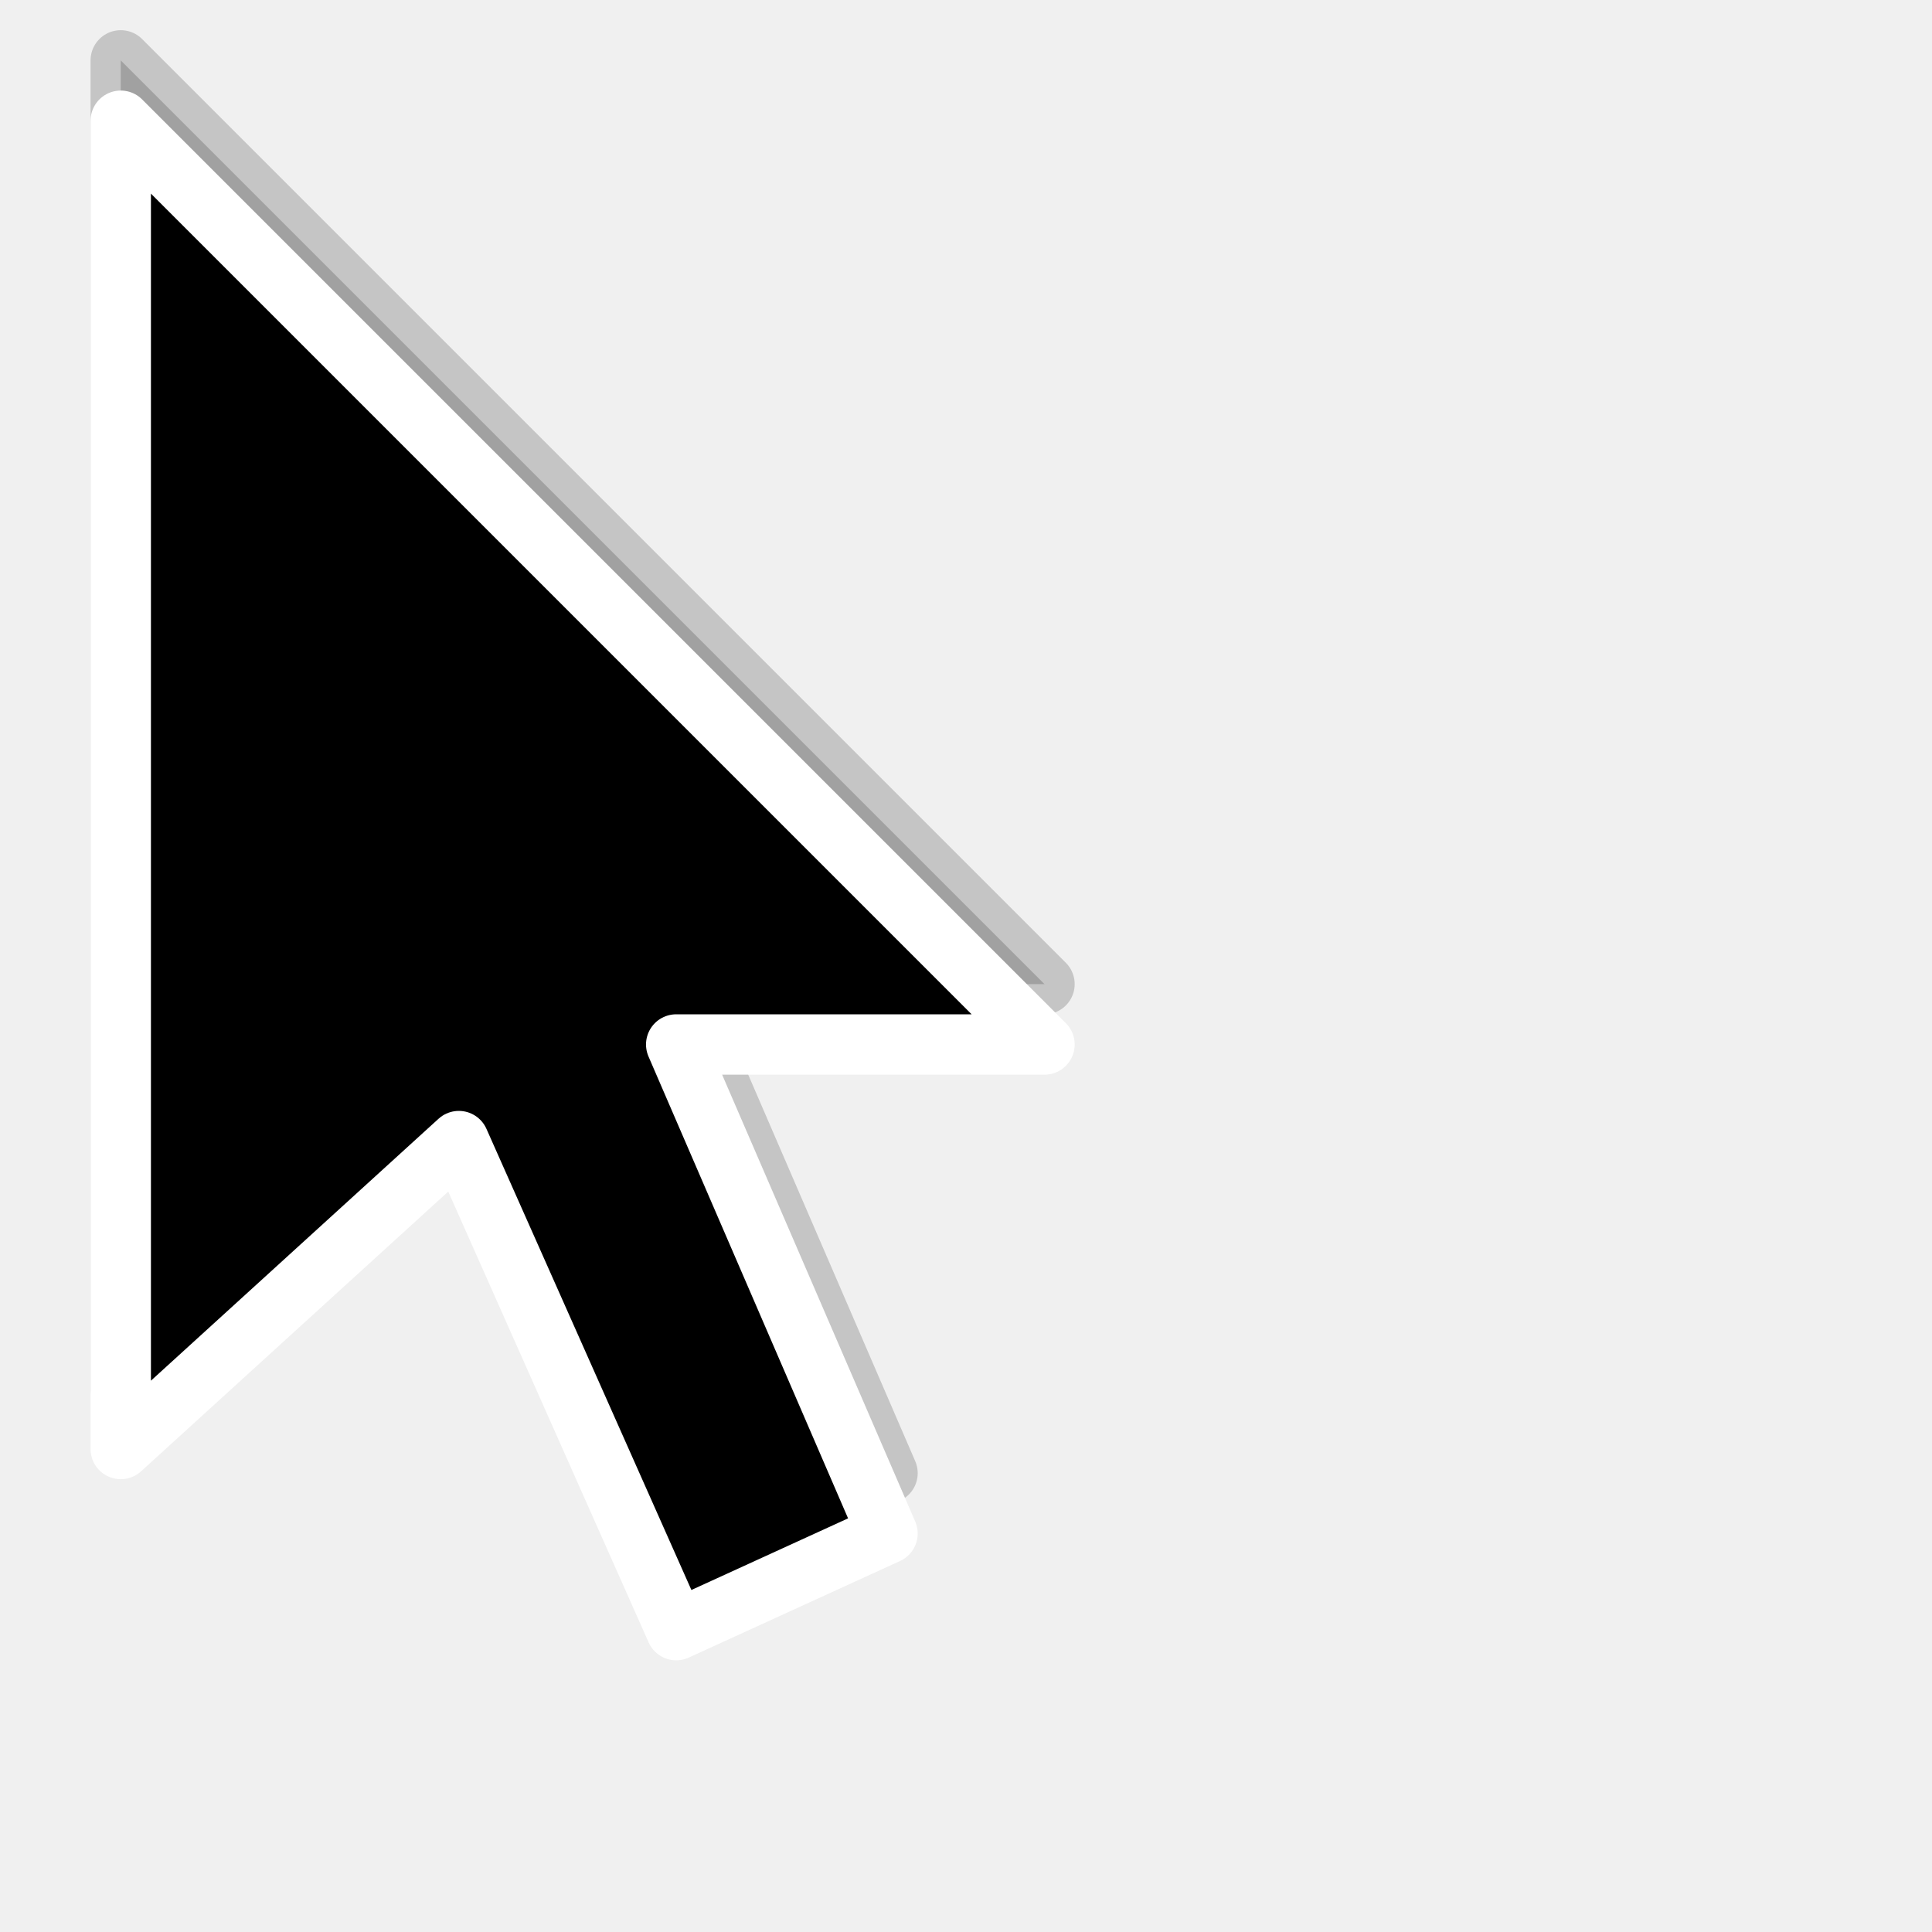
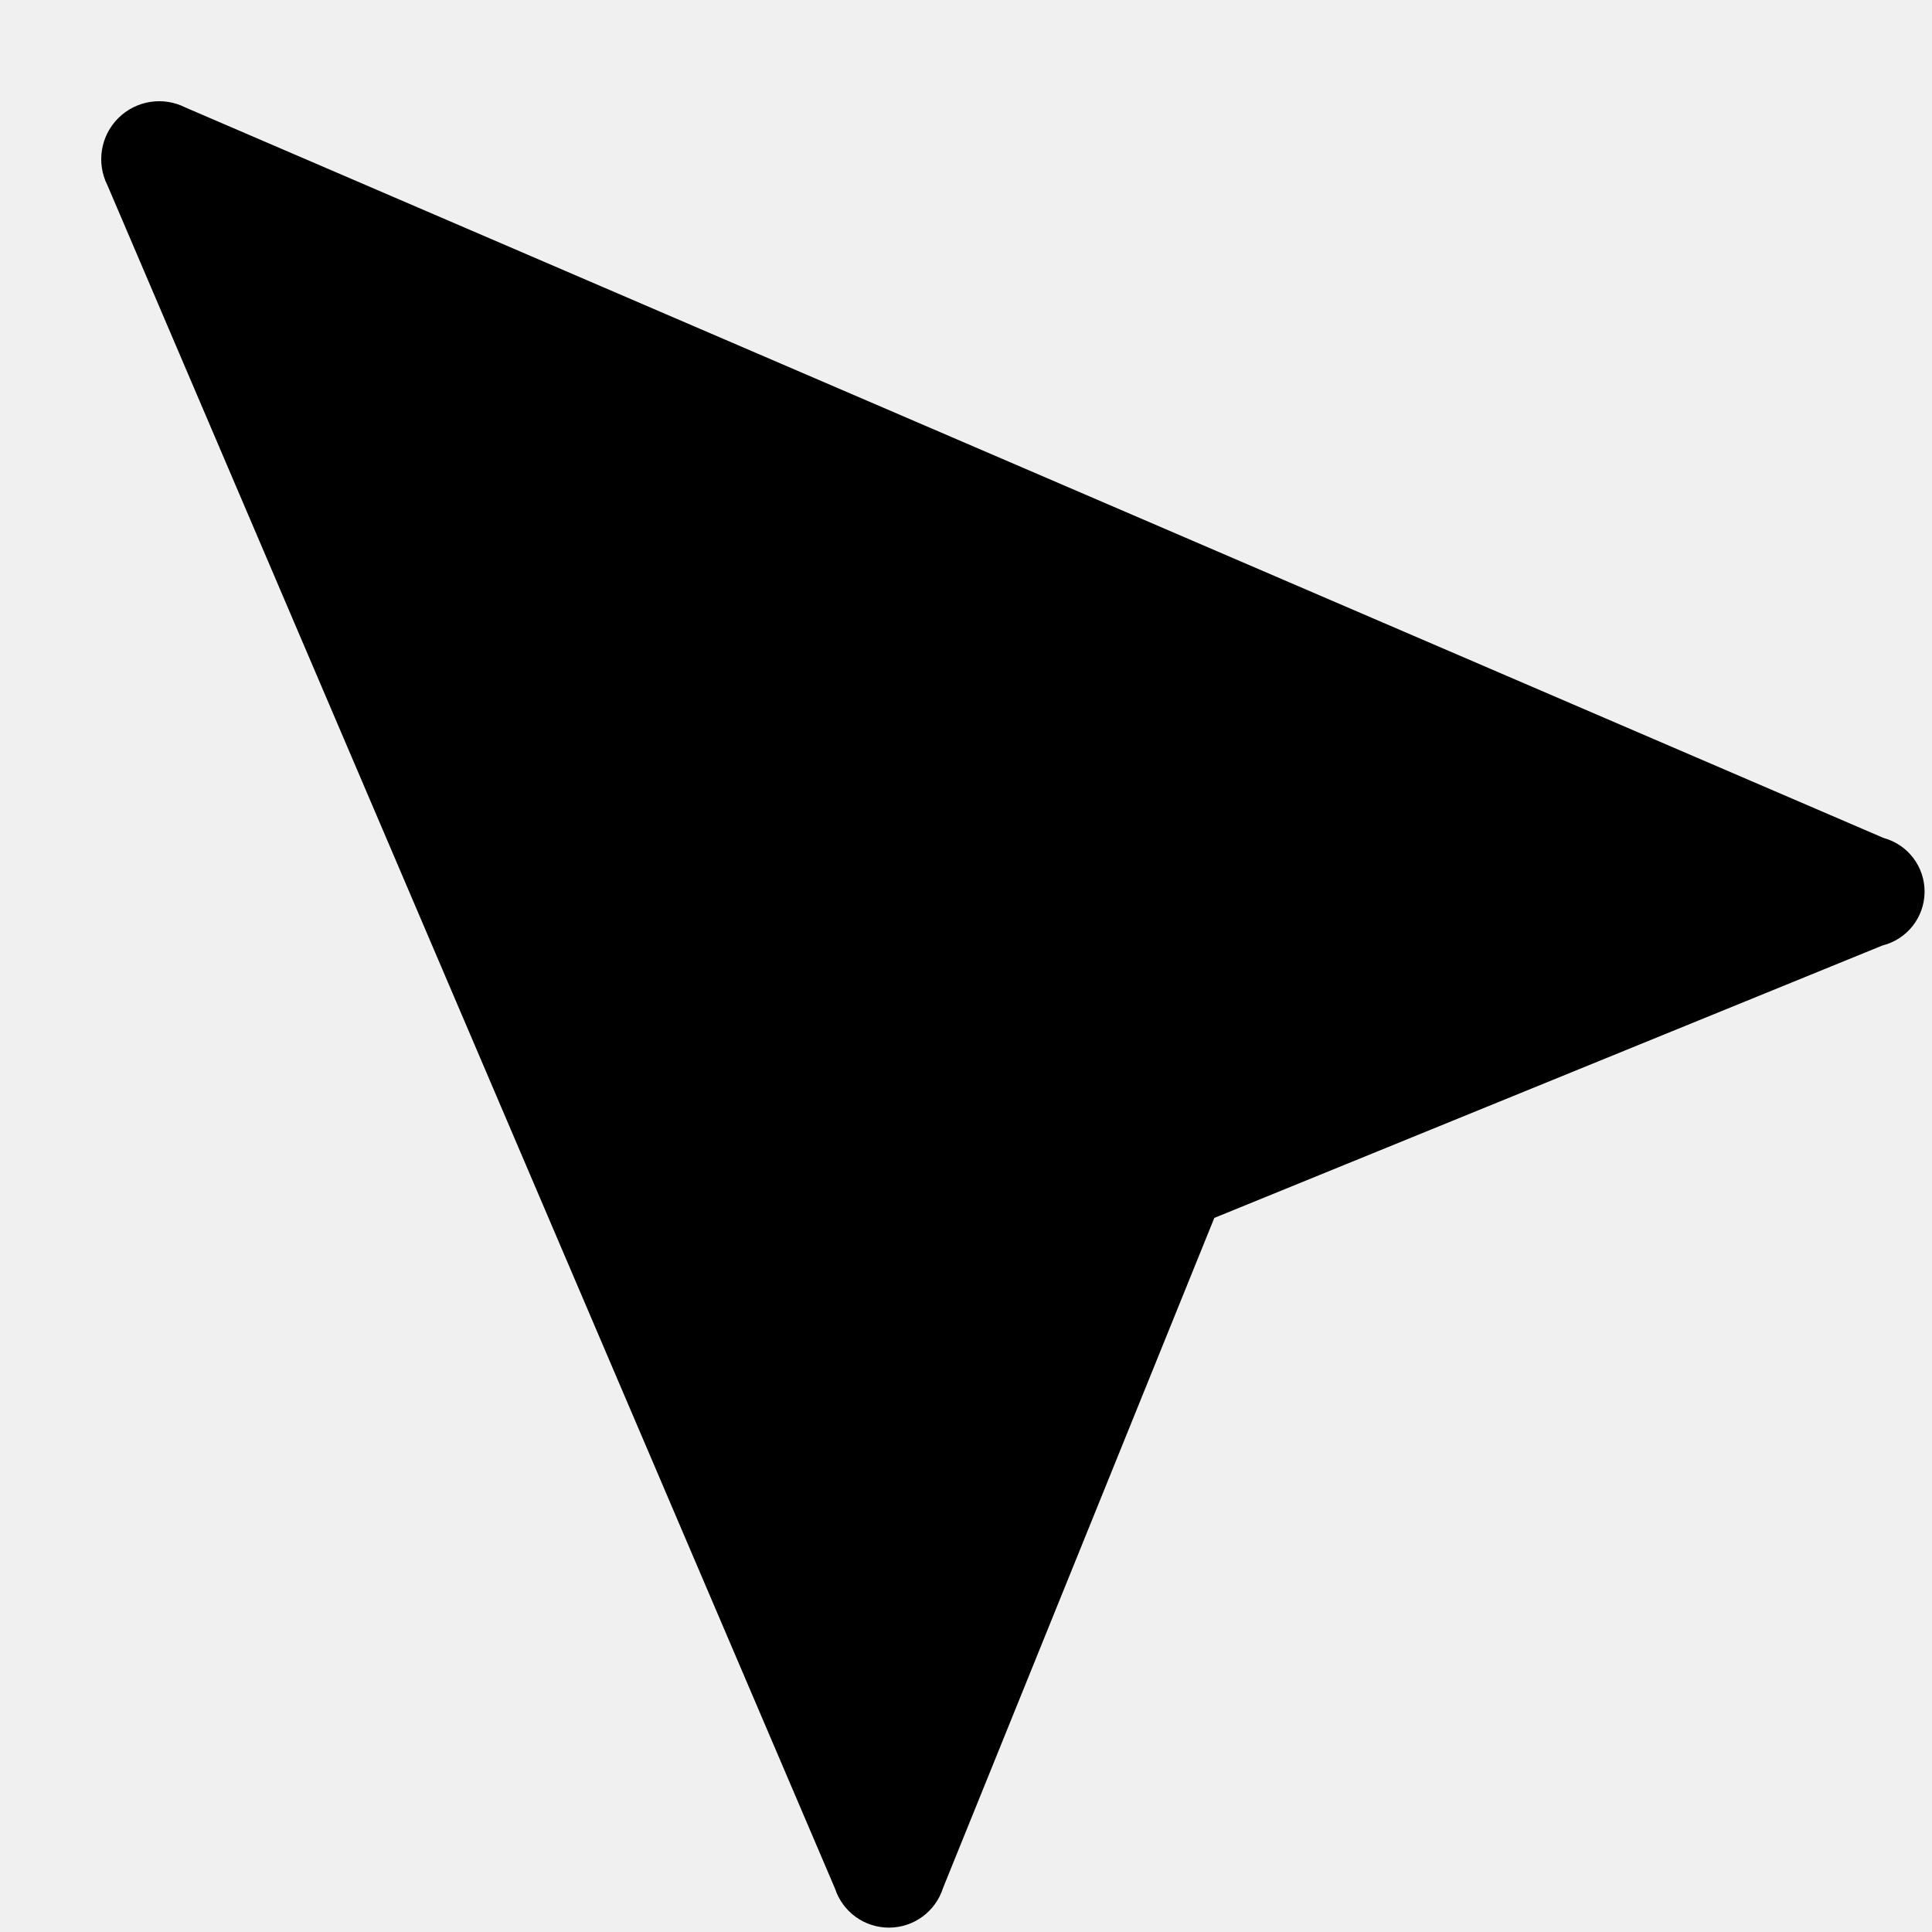
<svg xmlns="http://www.w3.org/2000/svg" width="32" height="32" viewBox="0 0 32 32">
-   <g transform="translate(0,-1)" fill="none" stroke="rgba(0,0,0,0.18)" stroke-width="1" stroke-linecap="round" stroke-linejoin="round">
-     <path d="M2 2 L2 24 L7.6 18.9 L11.2 27 L14.7 25.4 L11.2 17.3 L17.3 17.3 Z" fill="rgba(0,0,0,0.18)" stroke="rgba(0,0,0,0.18)" stroke-width="1" />
-   </g>
-   <g fill="none" stroke-linecap="round" stroke-linejoin="round">
-     <path d="M2 2 L2 24 L7.6 18.9 L11.2 27 L14.7 25.4 L11.2 17.3 L17.3 17.3 Z" fill="#000000" stroke="#ffffff" stroke-width="1" />
-   </g>
+   <path d="M3.07 1.78 A0.96 0.96 0 0 0 1.78 3.07 L13.83 31.28 A0.94 0.94 0 0 0 15.62 31.27 L20.13 20.13 A0.12 0.12 0 0 1 20.07 20.19 L31.18 15.66 A0.92 0.92 0 0 0 31.2 13.88 Z" fill="#000000" />
</svg>
